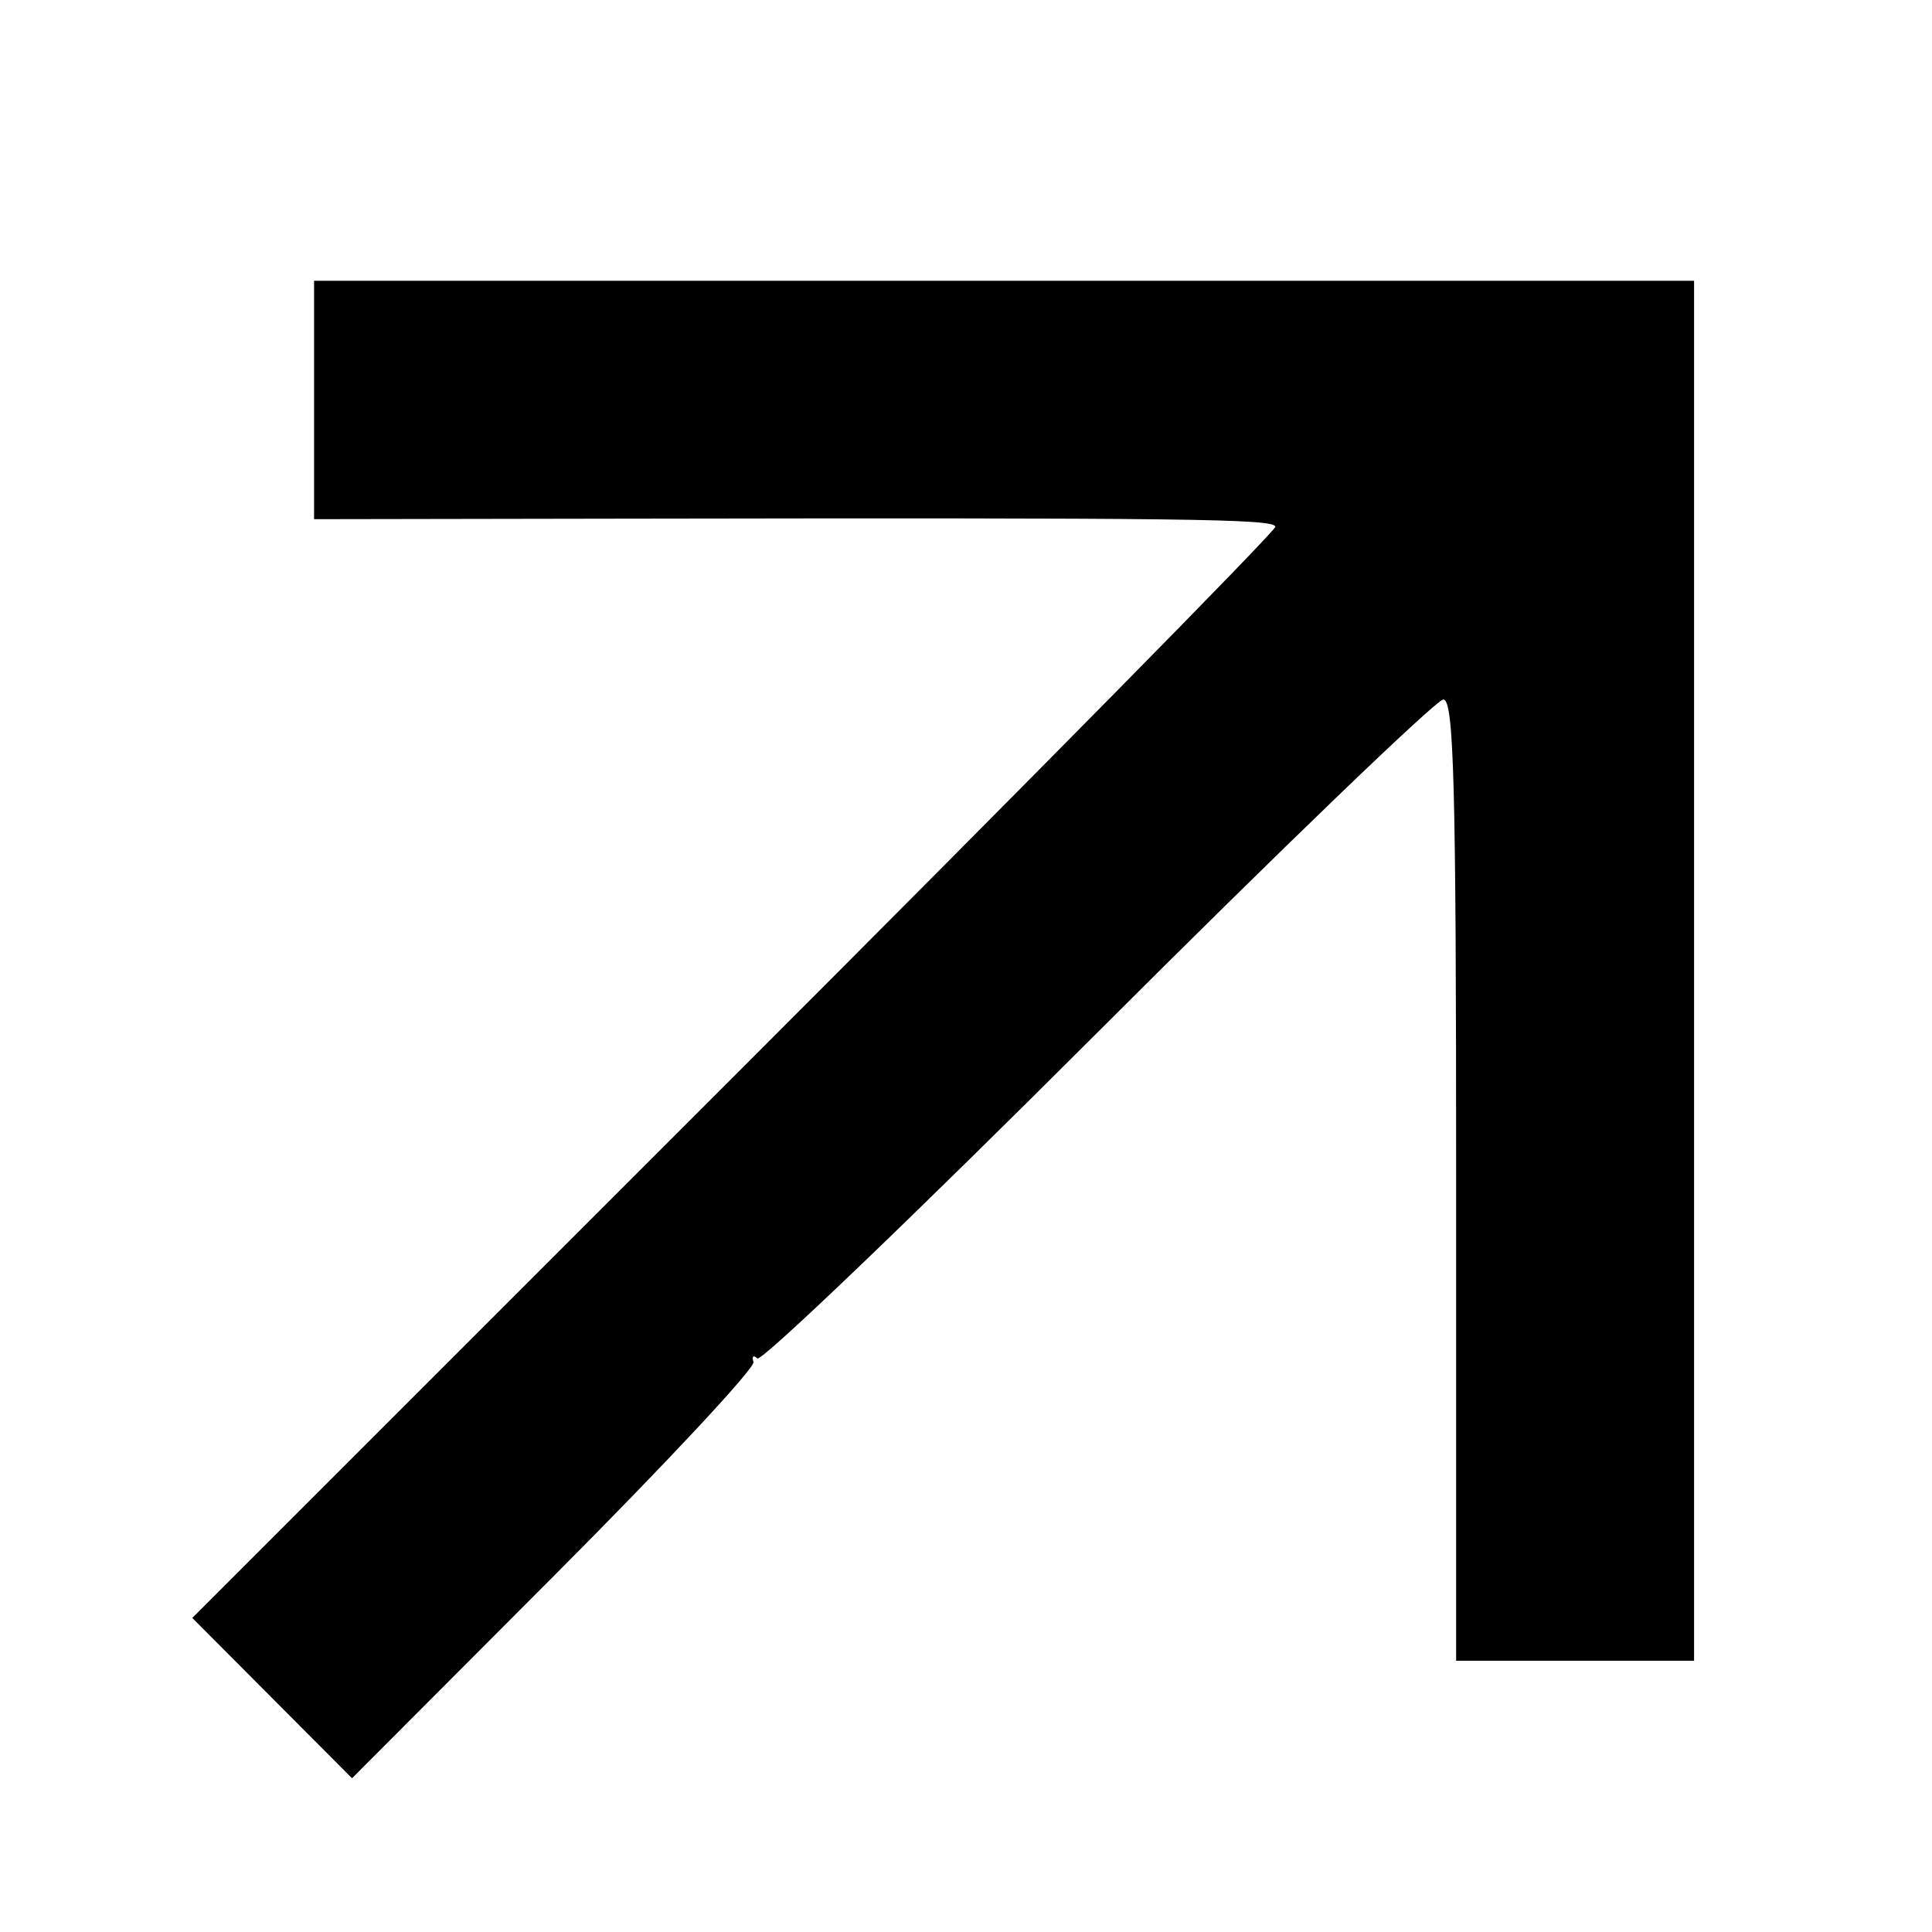
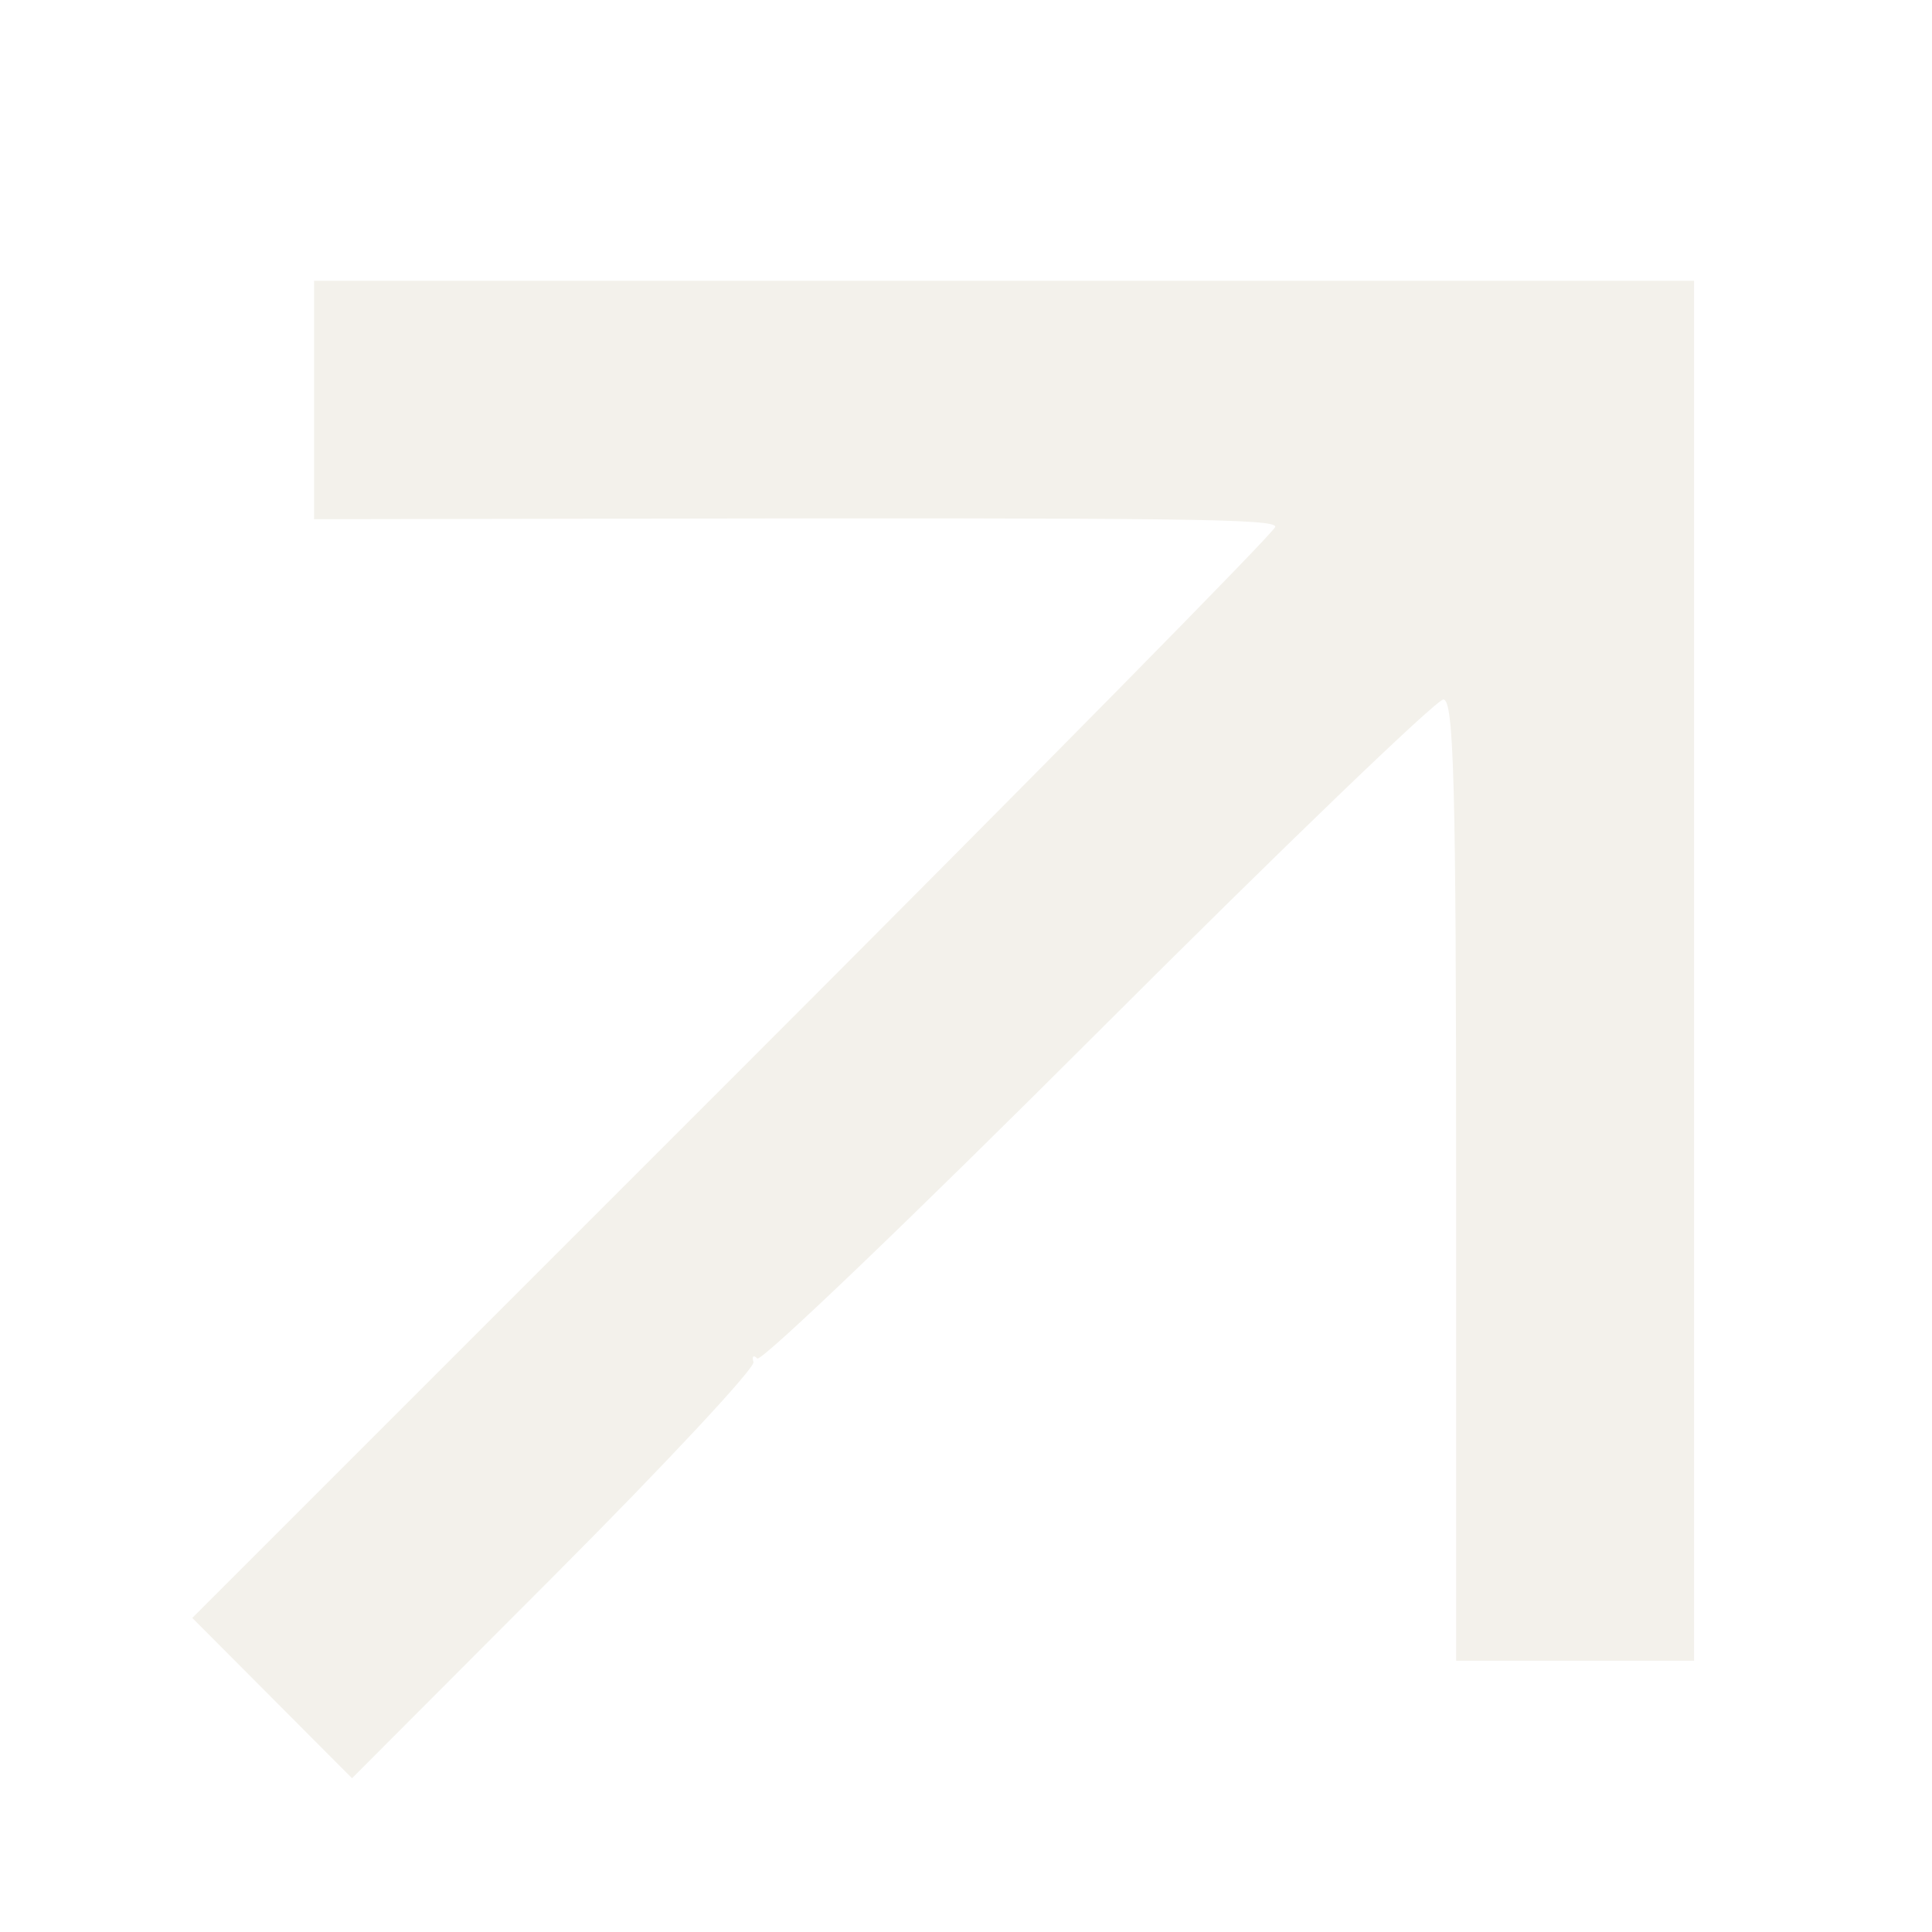
<svg xmlns="http://www.w3.org/2000/svg" width="40" height="40" viewBox="0 0 203 202" version="1.1">
-   <path d="M 33 41.526 L 33 54.052 64.250 53.999 C 124.918 53.897, 134 54.008, 134 54.854 C 134 55.324, 108.396 81.311, 77.102 112.604 L 20.204 169.500 28.596 177.922 L 36.988 186.345 58.244 165.039 C 69.935 153.320, 79.350 143.230, 79.167 142.616 C 78.983 142.002, 79.165 141.832, 79.570 142.237 C 79.976 142.642, 96.059 127.230, 115.311 107.987 C 134.563 88.744, 150.919 73, 151.657 73 C 152.763 73, 153 81.908, 153 123.500 L 153 174 165.500 174 L 178 174 178 101.500 L 178 29 105.500 29 L 33 29 33 41.526" stroke="none" fill="#000000" fill-rule="evenodd" />
+   <path d="M 33 41.526 L 33 54.052 64.250 53.999 C 124.918 53.897, 134 54.008, 134 54.854 C 134 55.324, 108.396 81.311, 77.102 112.604 L 20.204 169.500 28.596 177.922 L 36.988 186.345 58.244 165.039 C 69.935 153.320, 79.350 143.230, 79.167 142.616 C 78.983 142.002, 79.165 141.832, 79.570 142.237 C 79.976 142.642, 96.059 127.230, 115.311 107.987 C 134.563 88.744, 150.919 73, 151.657 73 C 152.763 73, 153 81.908, 153 123.500 L 153 174 165.500 174 L 178 174 178 101.500 L 178 29 105.500 29 L 33 29 33 41.526" stroke="none" fill="#f3f1eb" fill-rule="evenodd" />
</svg>
